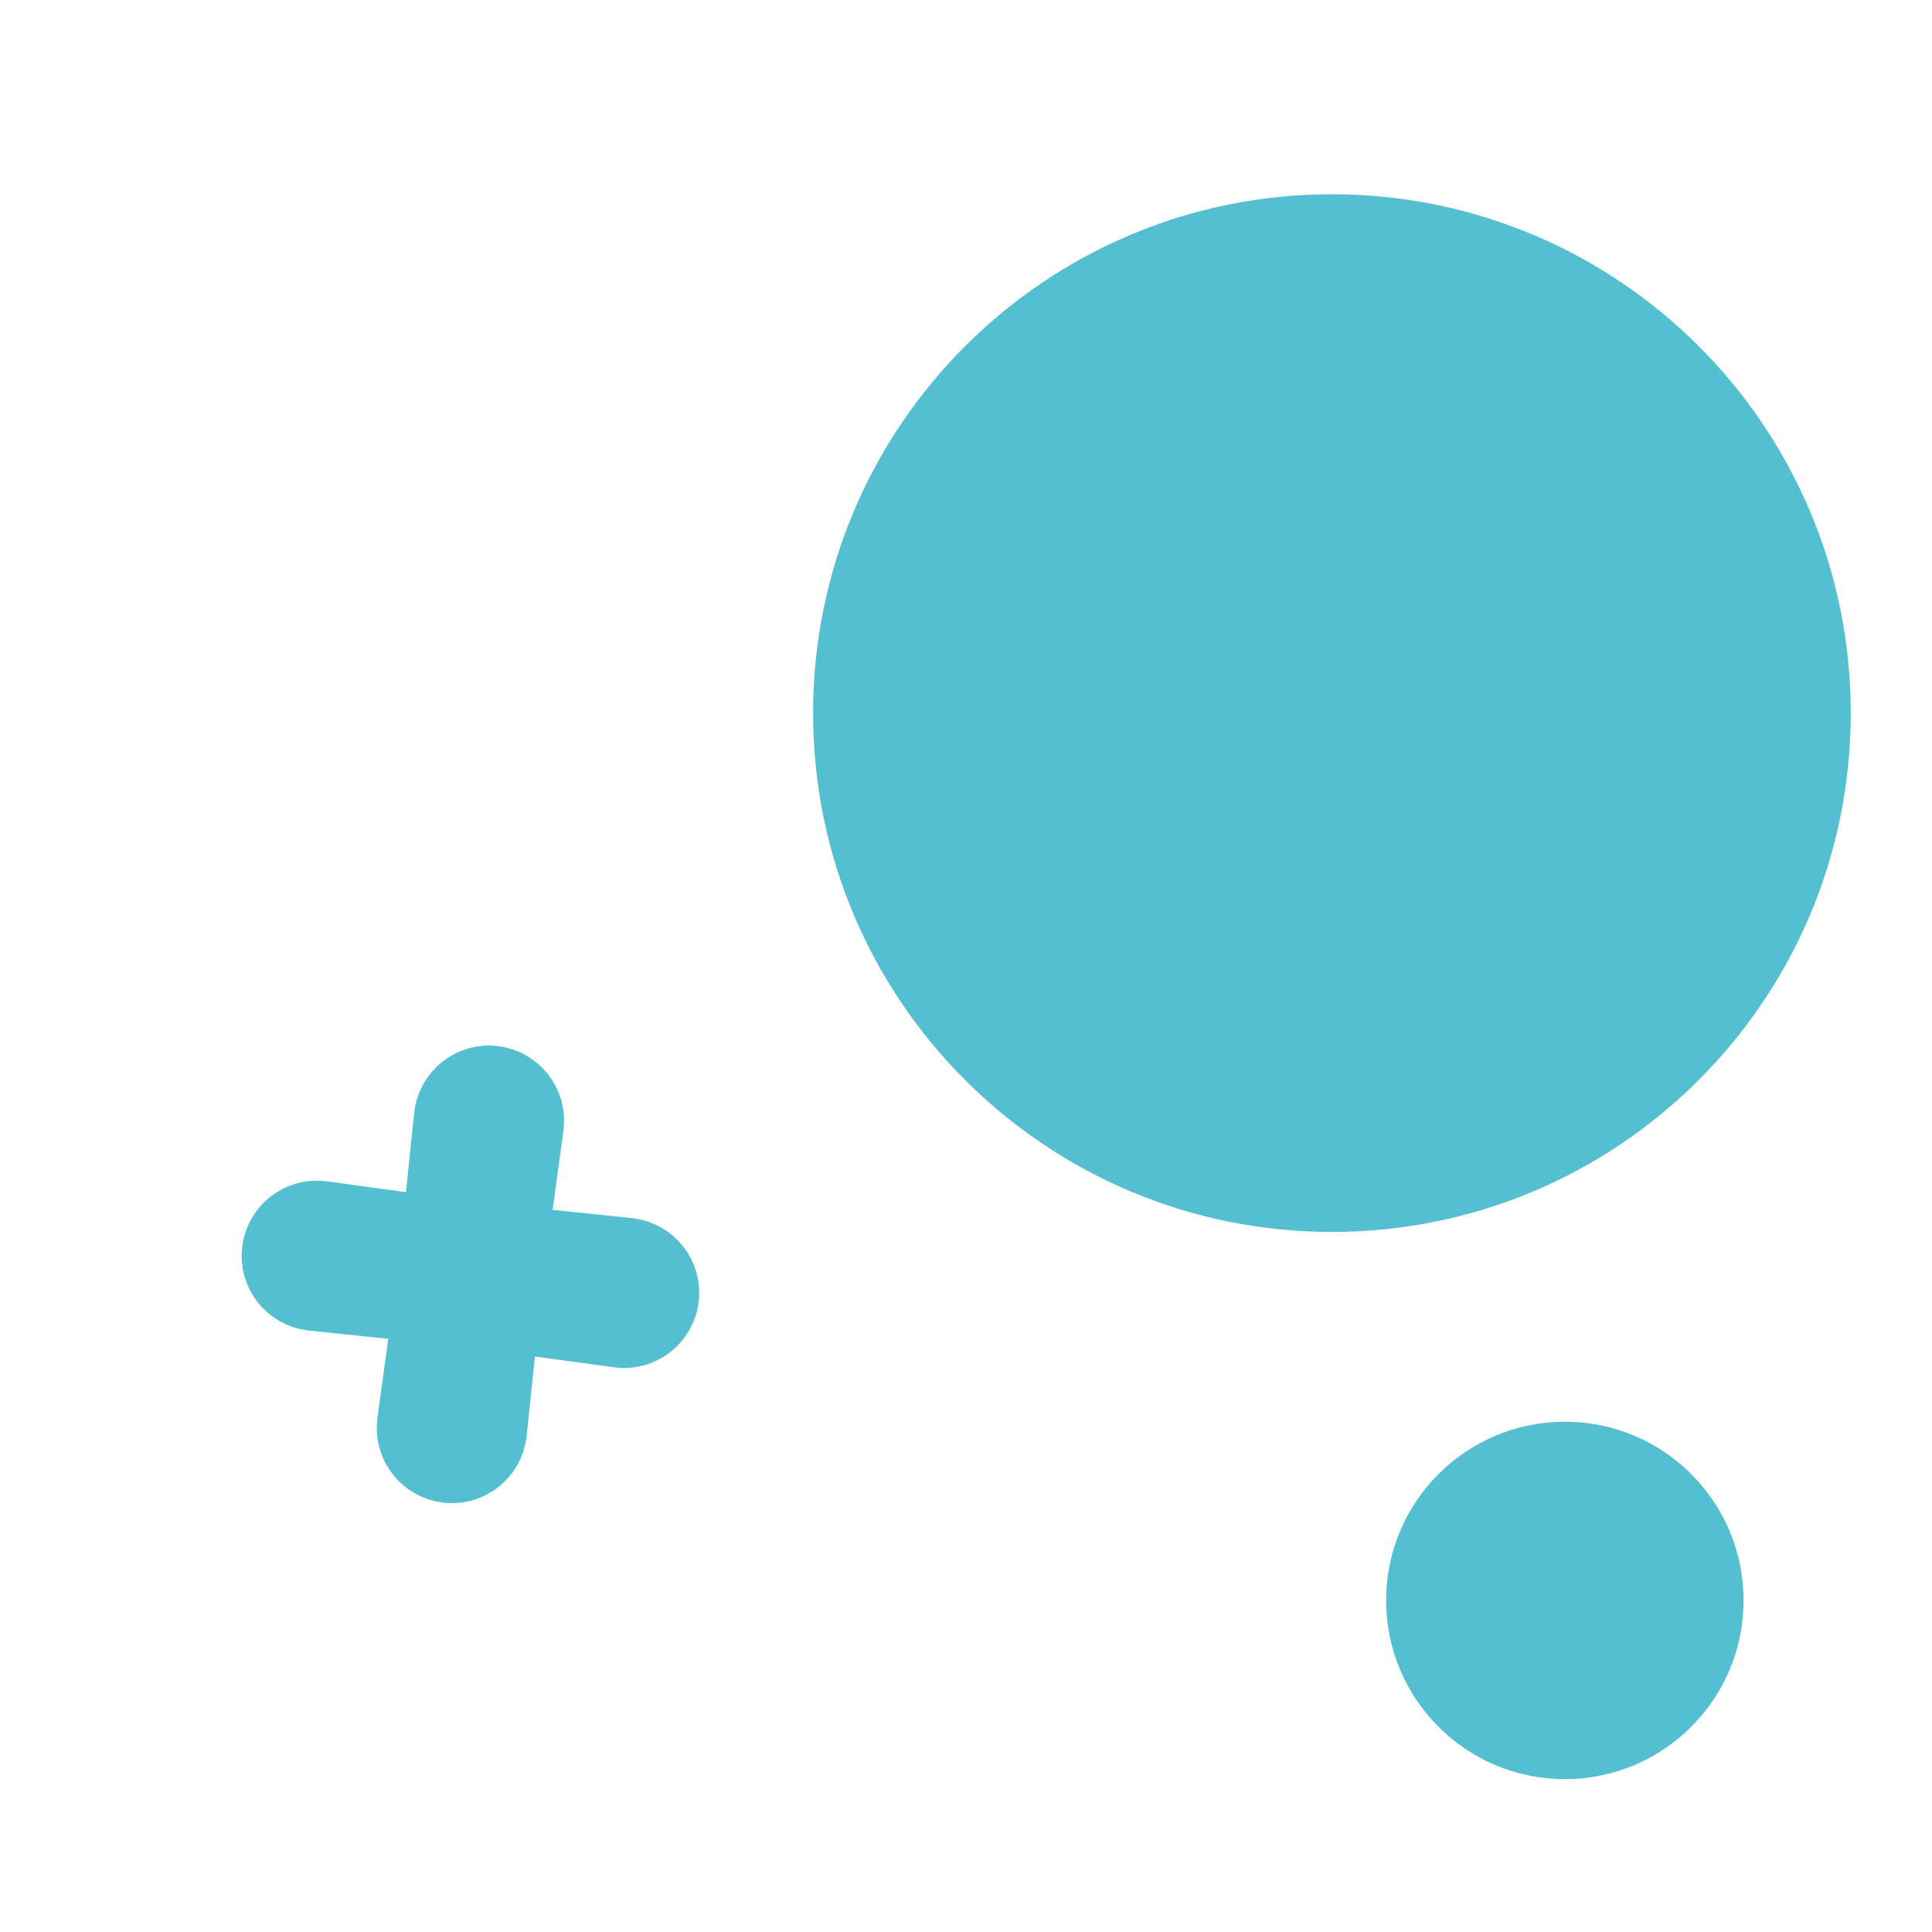
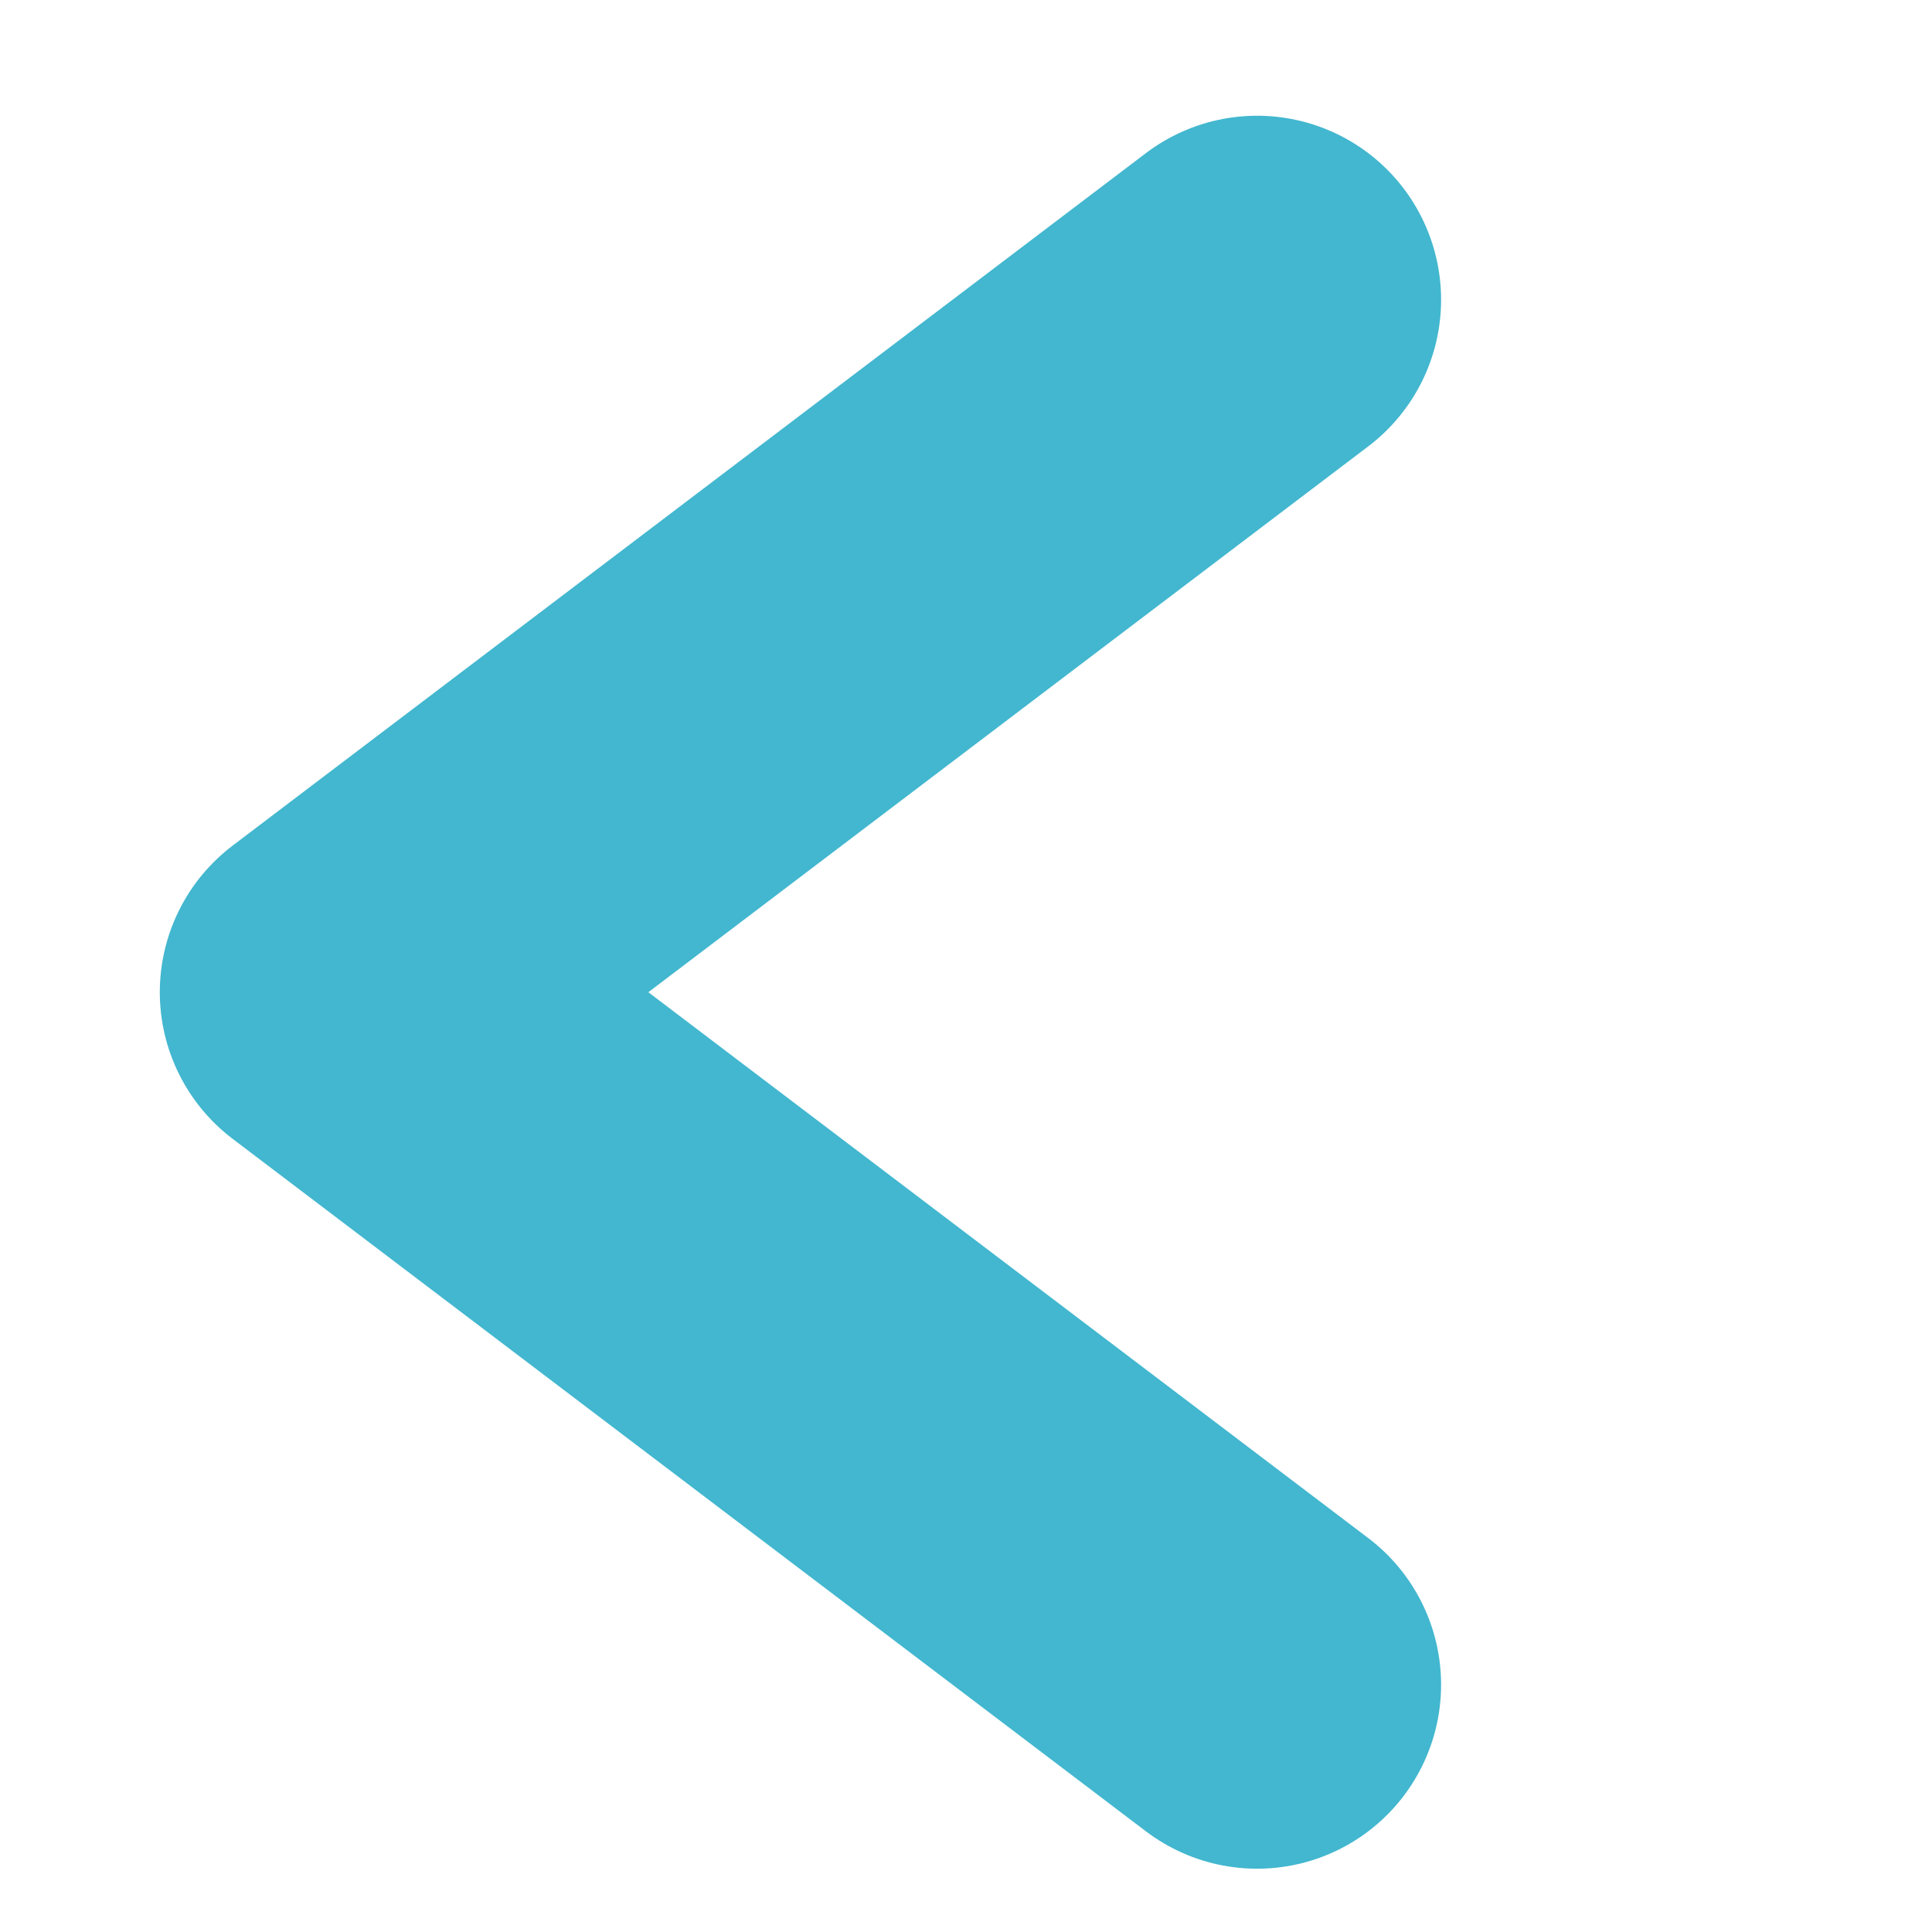
- <svg xmlns="http://www.w3.org/2000/svg" width="100%" height="100%" viewBox="0 0 81 81" version="1.1" xml:space="preserve" style="fill-rule:evenodd;clip-rule:evenodd;stroke-linecap:round;stroke-linejoin:round;stroke-miterlimit:1.5;">
-   <rect id="Plan-de-travail1" x="-216" y="-3442" width="1920" height="4315.75" style="fill:none;" />
-   <circle cx="55.841" cy="29.897" r="21.752" style="fill:#53bfd0;" />
-   <circle cx="65.607" cy="67.099" r="7.492" style="fill:#53bfd0;" />
-   <path d="M19.852,46.918c0,-0.003 0,-0.007 0.001,-0.01c0.043,-0.357 0.367,-0.611 0.724,-0.568c0.356,0.043 0.611,0.367 0.568,0.723c-0.001,0.004 -0.001,0.007 -0.002,0.011l-0.803,5.868l5.892,0.615c0.003,0 0.007,0 0.01,0.001c0.357,0.043 0.611,0.367 0.568,0.723c-0.043,0.357 -0.367,0.611 -0.724,0.568c-0.003,0 -0.007,0 -0.01,-0.001l-5.869,-0.803l-0.614,5.892c0,0.003 -0.001,0.007 -0.001,0.01c-0.043,0.356 -0.367,0.611 -0.724,0.568c-0.356,-0.043 -0.611,-0.367 -0.568,-0.724c0.001,-0.003 0.001,-0.007 0.002,-0.01l0.803,-5.869l-5.892,-0.614c-0.003,0 -0.007,-0.001 -0.01,-0.001c-0.357,-0.043 -0.611,-0.367 -0.568,-0.724c0.043,-0.356 0.367,-0.611 0.723,-0.568c0.004,0.001 0.007,0.001 0.011,0.001l5.869,0.804l0.614,-5.892Z" style="fill:none;stroke:#53bfd0;stroke-width:5px;" />
+ <svg xmlns="http://www.w3.org/2000/svg" width="100%" height="100%" viewBox="0 0 21 21" version="1.1" xml:space="preserve" style="fill-rule:evenodd;clip-rule:evenodd;stroke-linecap:round;stroke-linejoin:round;stroke-miterlimit:1.5;">
+   <path d="M13.664,18.312l-9.927,-7.527l9.927,-7.527" style="fill:none;stroke:#42b7cf;stroke-width:4px;" />
</svg>
